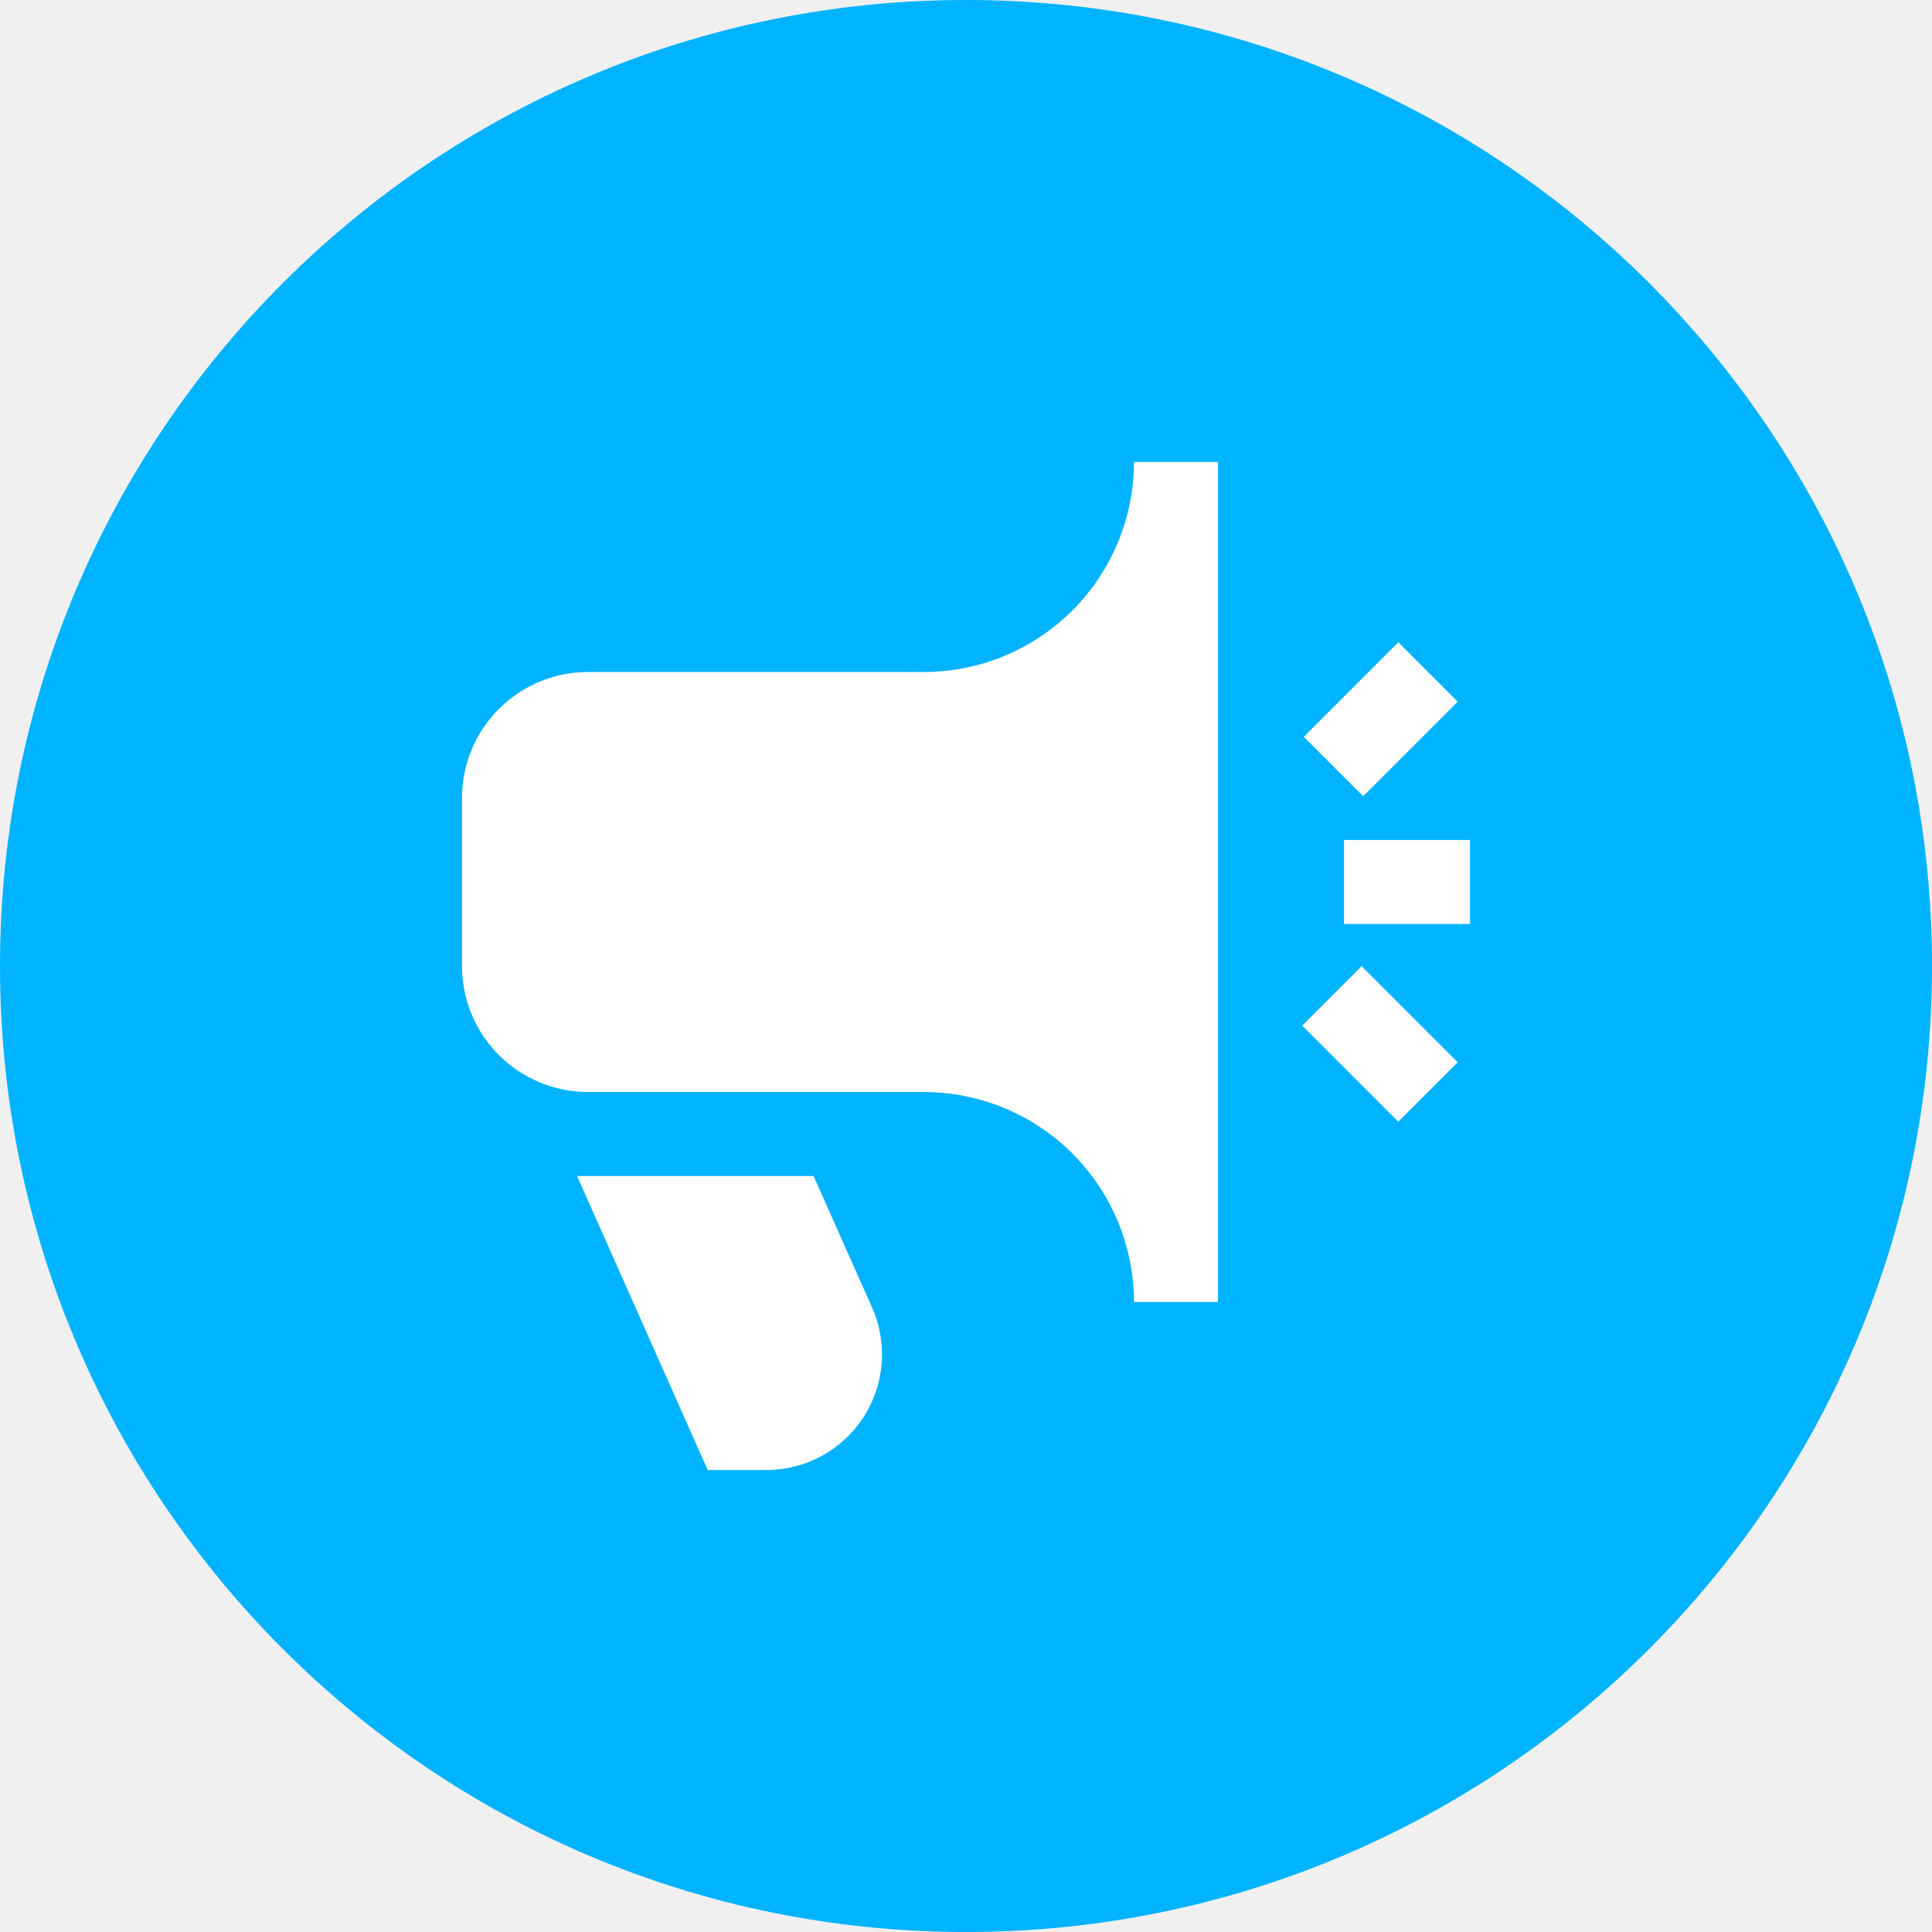
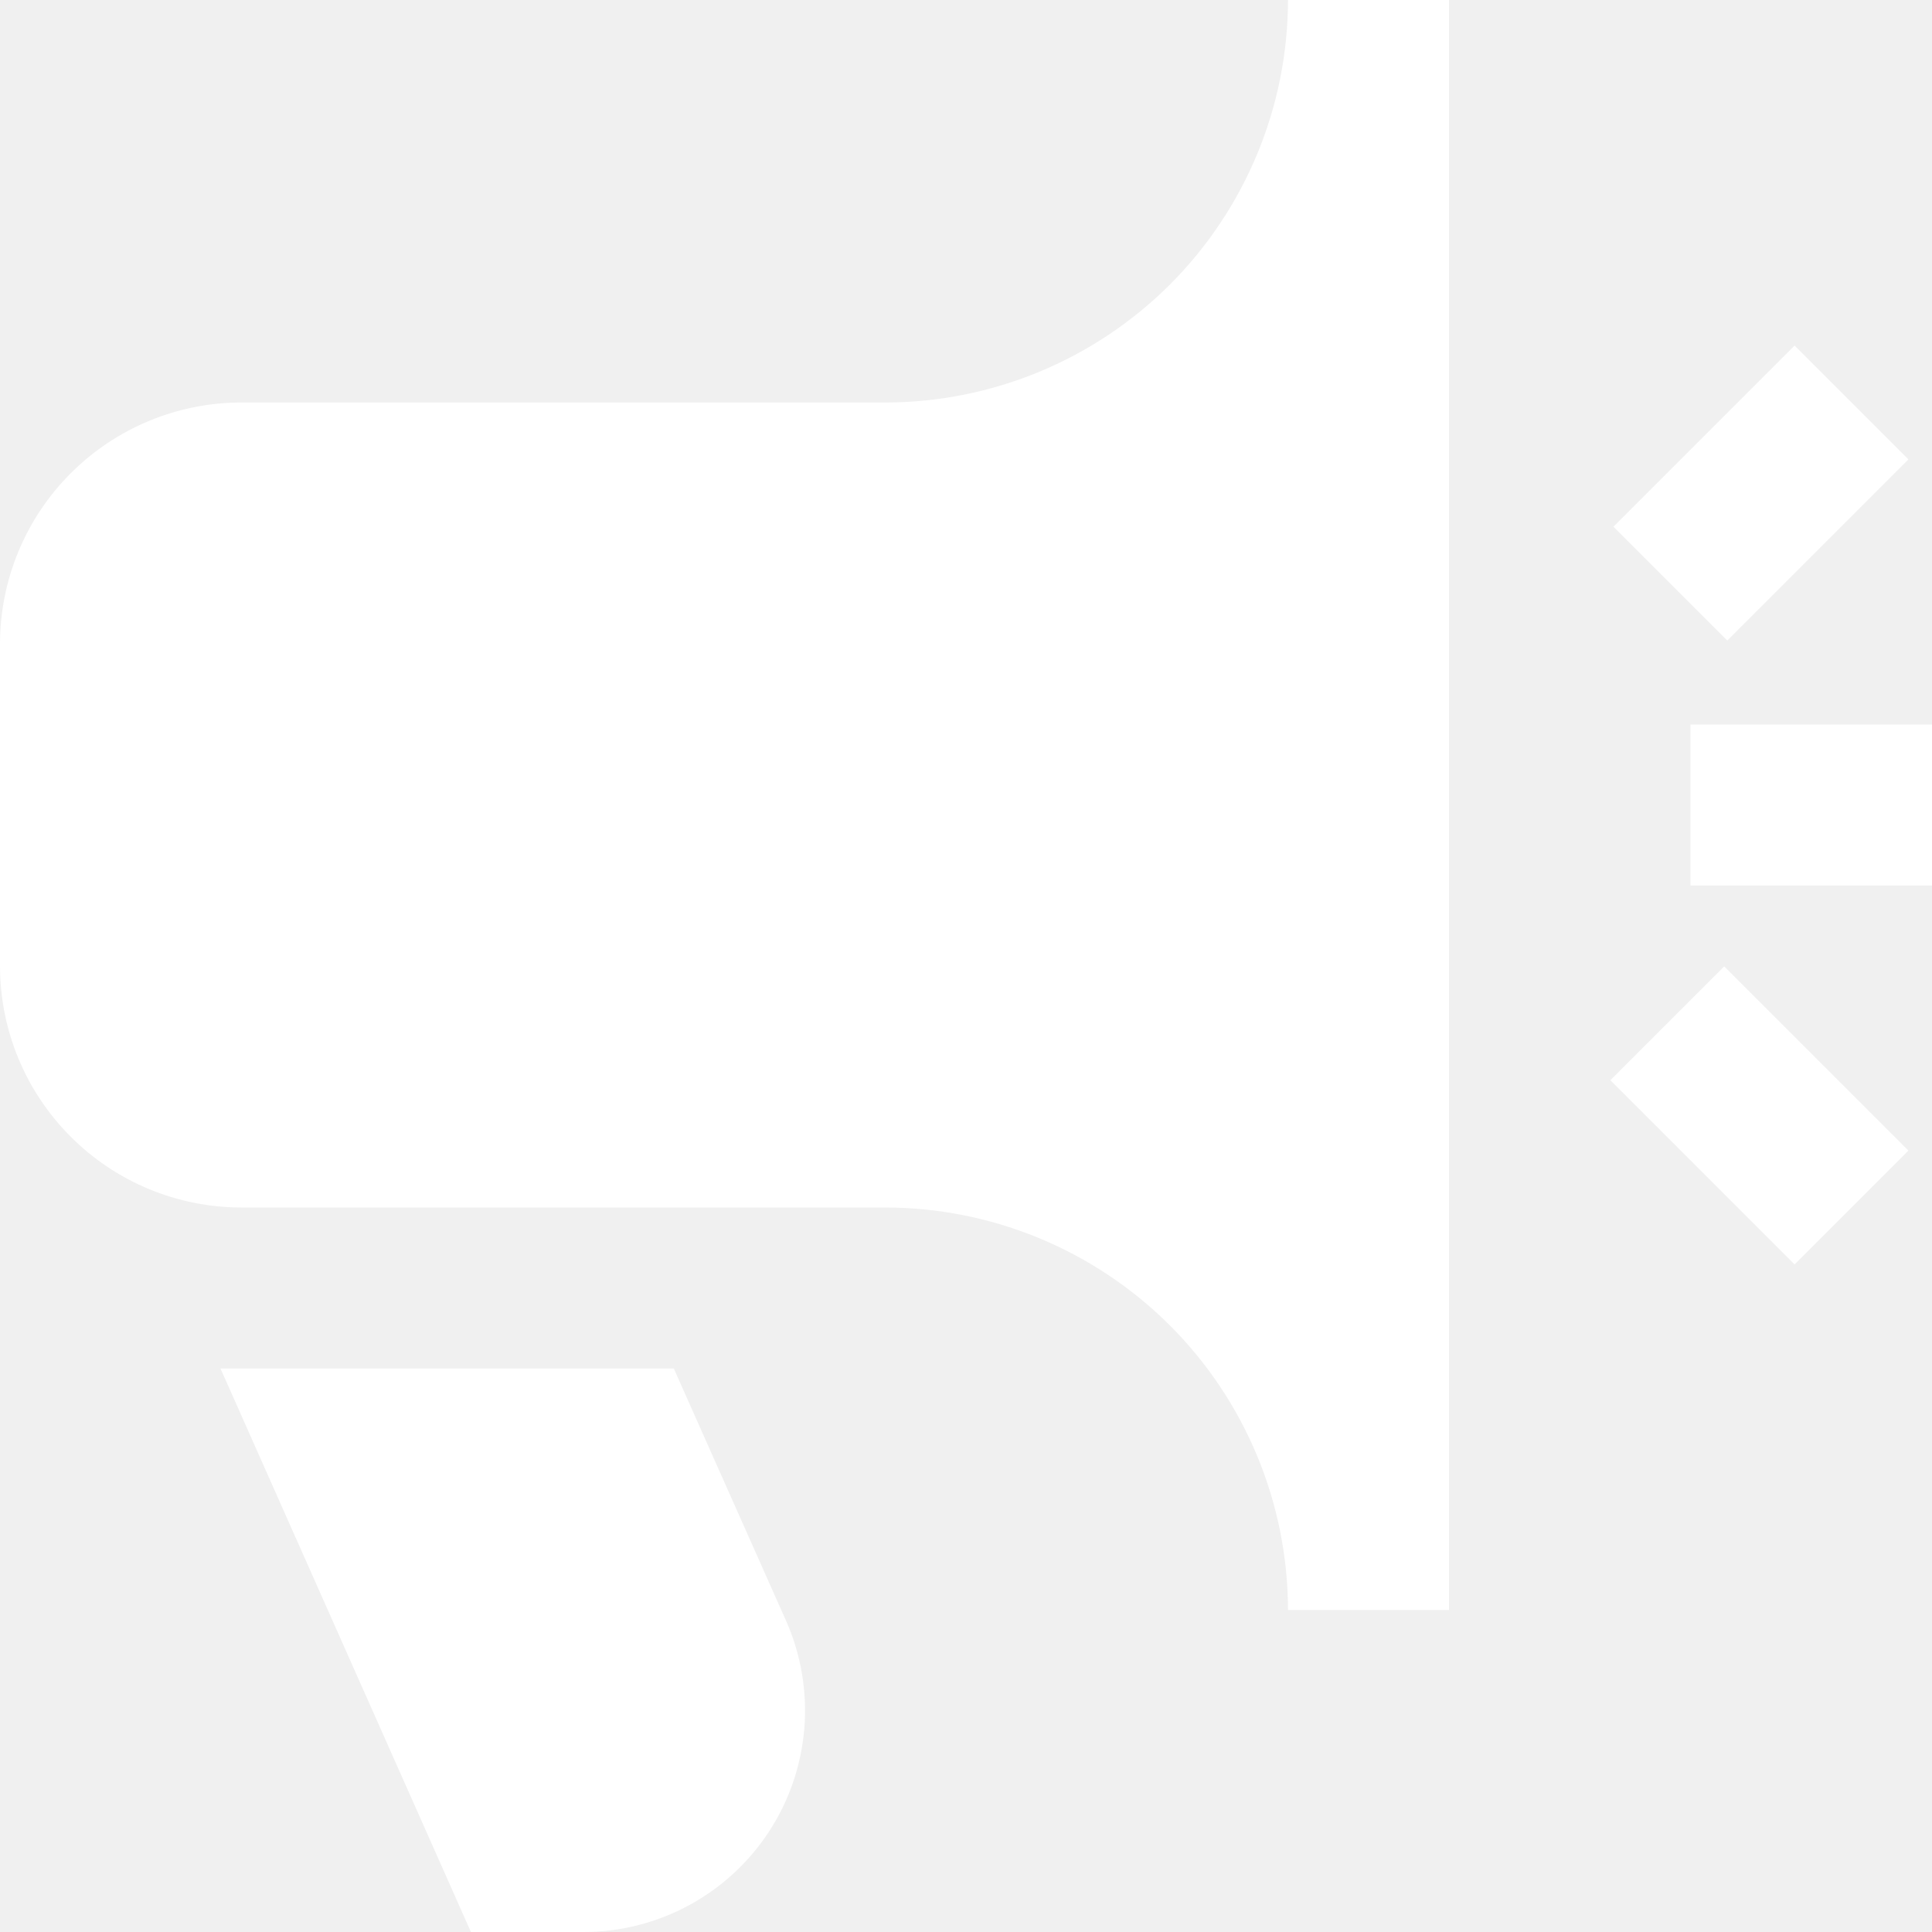
- <svg xmlns="http://www.w3.org/2000/svg" width="46" height="46" viewBox="0 0 46 46" fill="none">
-   <rect width="46" height="46" rx="23" fill="#00B3FF" />
-   <g clip-path="url(#clip0_251_3964)">
-     <path d="M33.293 26.707L31.005 24.419L32.419 23.005L34.707 25.293L33.293 26.707ZM34.707 16.707L33.293 15.293L31.043 17.543L32.457 18.957L34.707 16.707ZM35 20H32V22H35V20ZM19.37 28H13.739L16.85 35H18.25C18.708 35 19.159 34.885 19.562 34.666C19.965 34.448 20.306 34.132 20.556 33.748C20.806 33.364 20.955 32.923 20.992 32.466C21.028 32.01 20.95 31.551 20.764 31.132L19.37 28ZM29 11V31H27C26.998 29.674 26.471 28.404 25.534 27.466C24.596 26.529 23.326 26.002 22 26H14C13.204 26 12.441 25.684 11.879 25.121C11.316 24.559 11 23.796 11 23V19C11 18.204 11.316 17.441 11.879 16.879C12.441 16.316 13.204 16 14 16H22C23.326 15.998 24.596 15.471 25.534 14.534C26.471 13.596 26.998 12.326 27 11H29Z" fill="white" />
+ <svg xmlns="http://www.w3.org/2000/svg" width="24" height="24" viewBox="0 0 24 24" fill="none">
+   <g clip-path="url(#clip0_18002_3319)">
+     <path d="M22.293 15.707L20.005 13.419L21.419 12.005L23.707 14.293L22.293 15.707ZM23.707 5.707L22.293 4.293L20.043 6.543L21.457 7.957L23.707 5.707ZM24 9H21V11H24V9ZM8.37 17H2.739L5.85 24H7.25C7.708 24 8.159 23.885 8.562 23.666C8.964 23.448 9.306 23.132 9.556 22.748C9.806 22.363 9.955 21.923 9.992 21.466C10.028 21.009 9.95 20.551 9.764 20.132L8.37 17ZM18 0V20H16C15.998 18.674 15.471 17.404 14.534 16.466C13.596 15.529 12.326 15.002 11 15H3C2.204 15 1.441 14.684 0.879 14.121C0.316 13.559 0 12.796 0 12L0 8C0 7.204 0.316 6.441 0.879 5.879C1.441 5.316 2.204 5 3 5H11C12.326 4.998 13.596 4.471 14.534 3.534C15.471 2.596 15.998 1.326 16 0L18 0Z" fill="white" />
  </g>
  <defs>
-     <clipPath id="clip0_251_3964">
-       <rect width="24" height="24" fill="white" transform="translate(11 11)" />
+     <clipPath id="clip0_18002_3319">
+       <rect width="24" height="24" fill="white" />
    </clipPath>
  </defs>
</svg>
